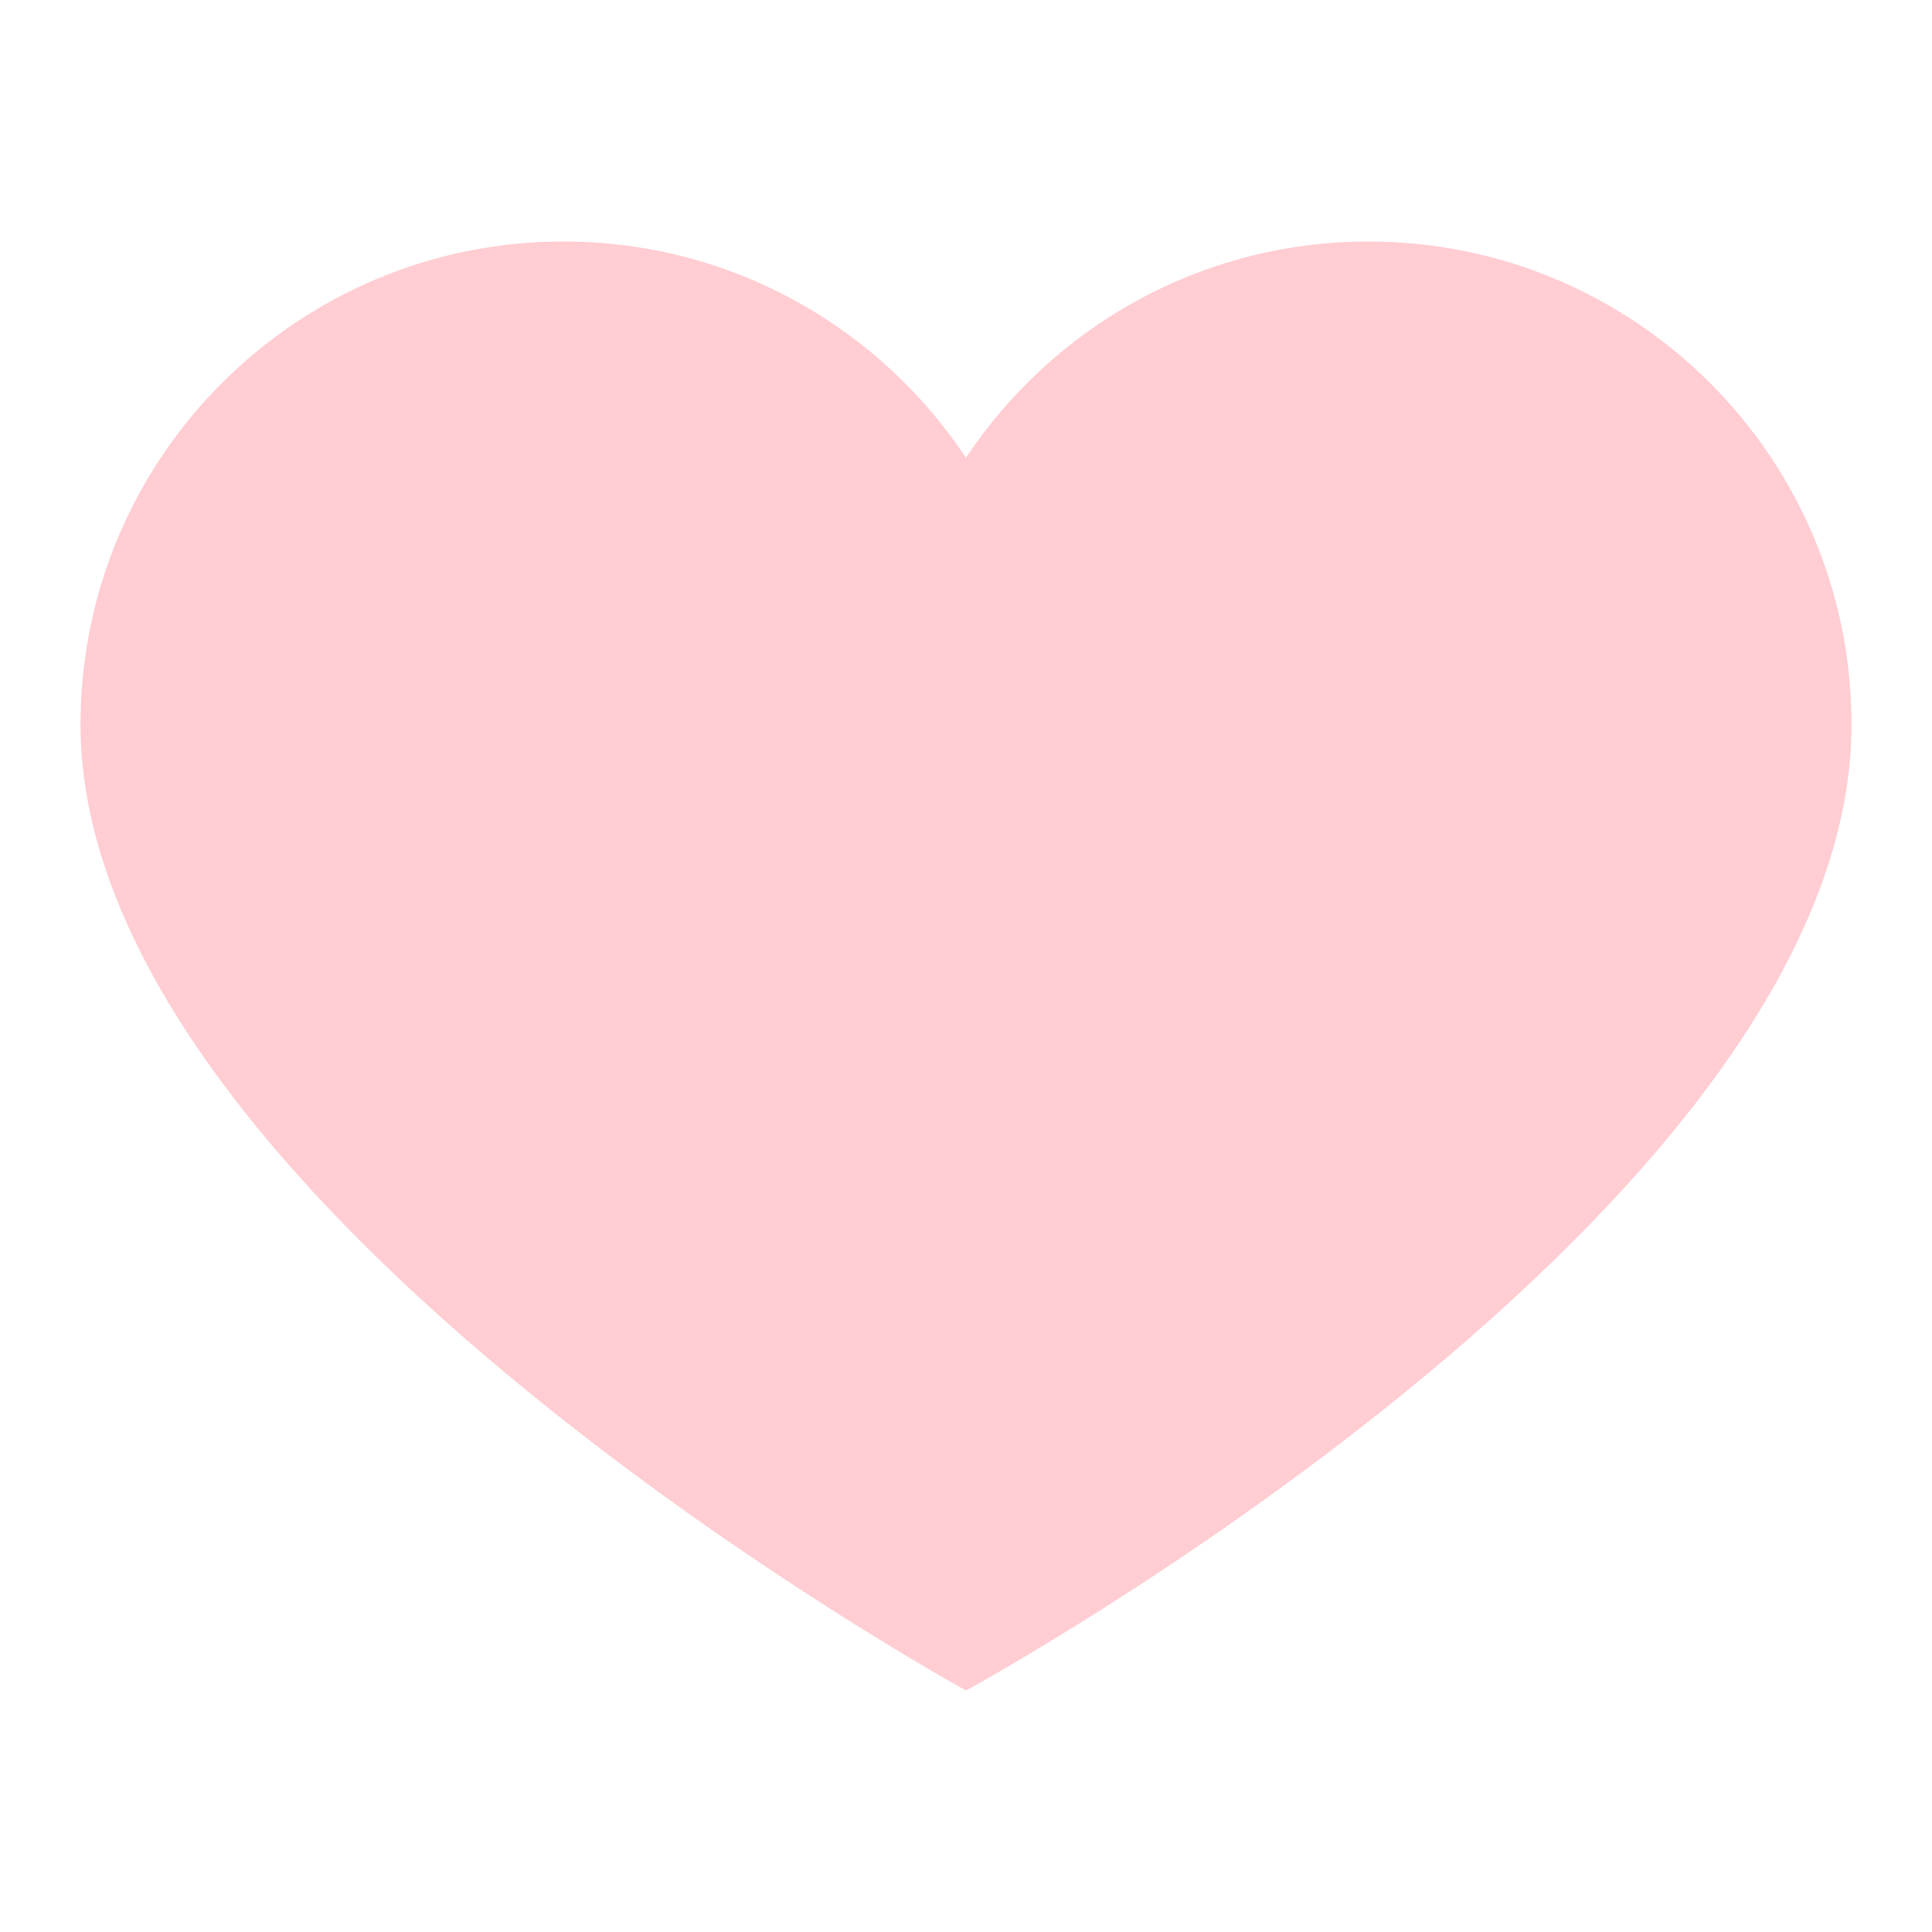
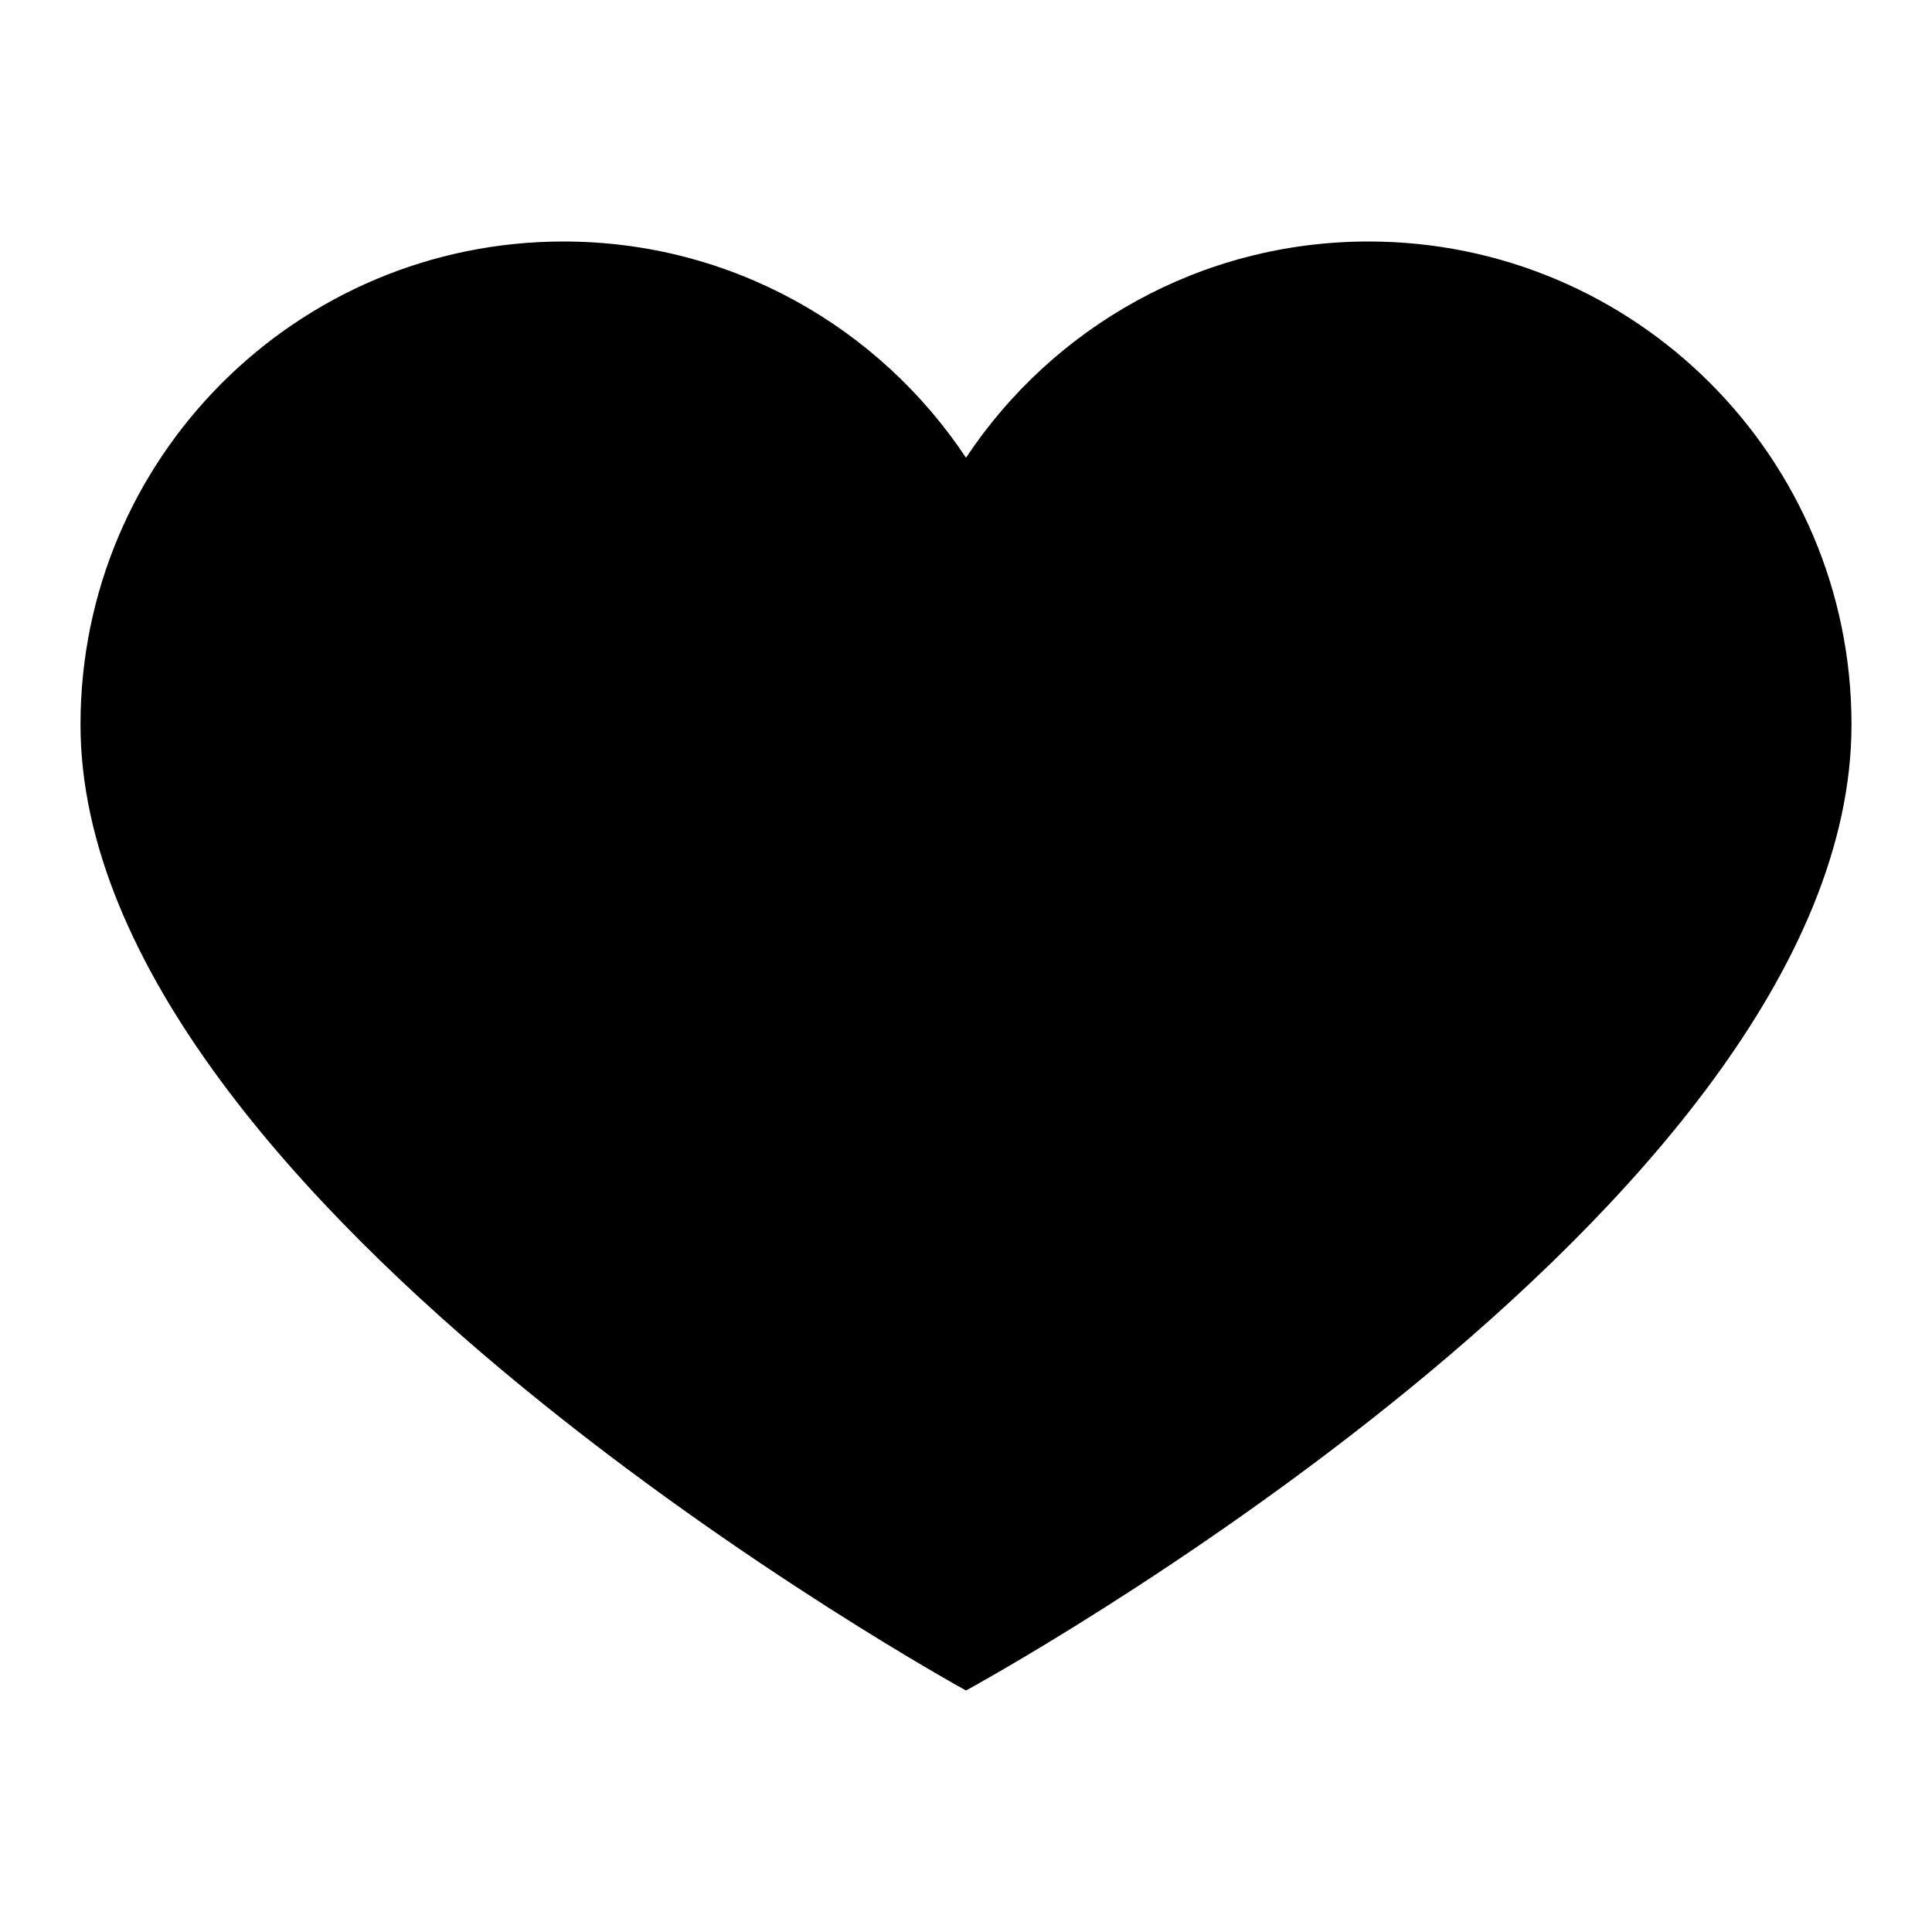
<svg xmlns="http://www.w3.org/2000/svg" version="1.1" viewBox="0 0 172 172">
  <g fill="none" fill-rule="nonzero" stroke="none" stroke-width="1" stroke-linecap="butt" stroke-linejoin="miter" stroke-miterlimit="10" stroke-dasharray="" stroke-dashoffset="0" font-family="none" font-weight="none" font-size="none" text-anchor="none" style="mix-blend-mode: normal">
    <path d="M0,172v-172h172v172z" fill="none" />
-     <g fill="#ffcdd2">
+     <g fill="currentColor">
      <path d="M121.833,21.5c-14.964,0 -28.136,7.658 -35.833,19.25c-7.701,-11.592 -20.869,-19.25 -35.833,-19.25c-23.747,0 -43,19.253 -43,43c0,42.796 78.833,86 78.833,86c0,0 78.833,-42.839 78.833,-86c0,-23.747 -19.253,-43 -43,-43" />
    </g>
  </g>
</svg>
